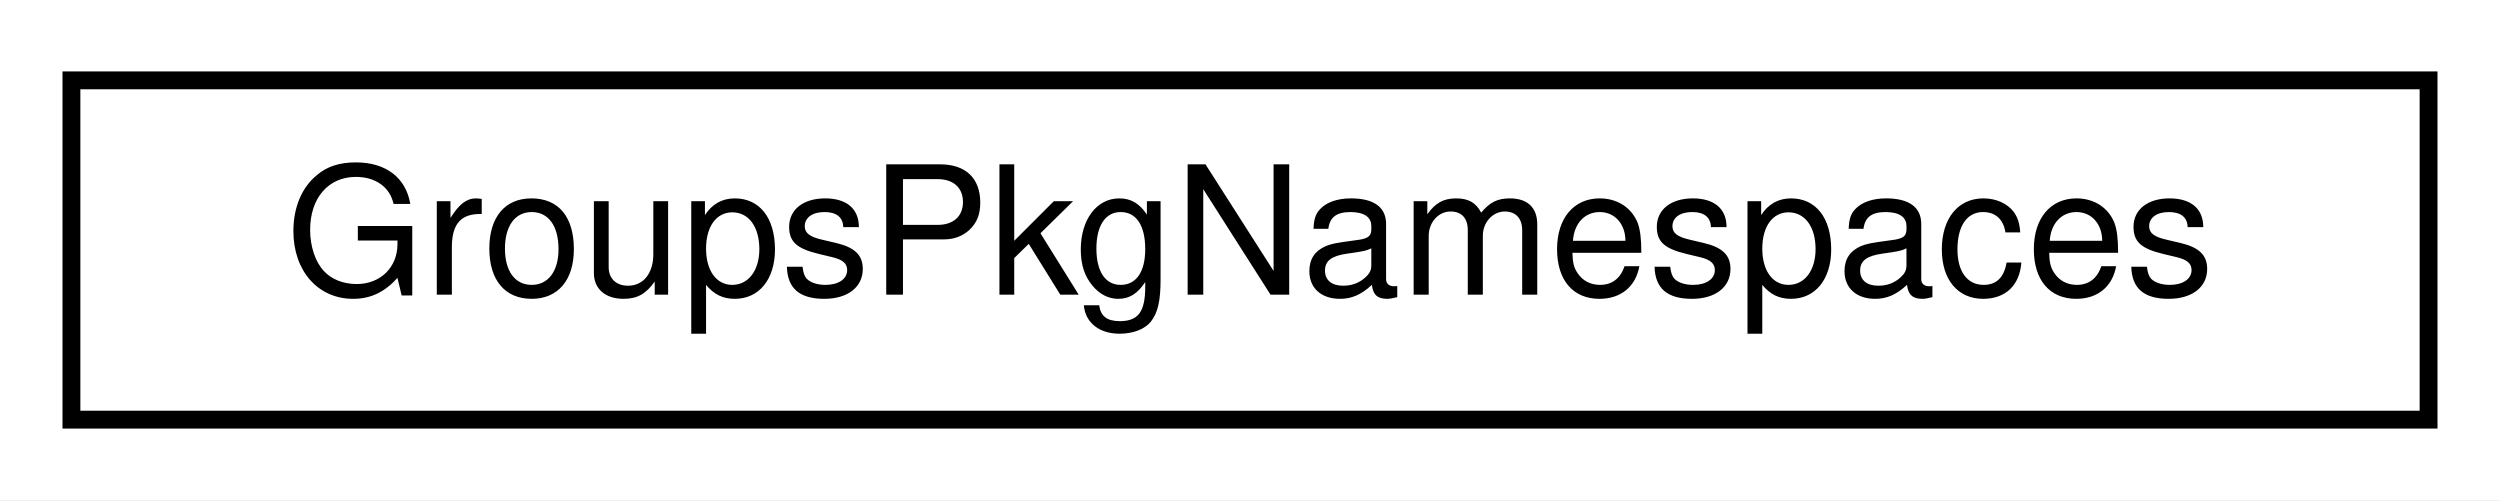
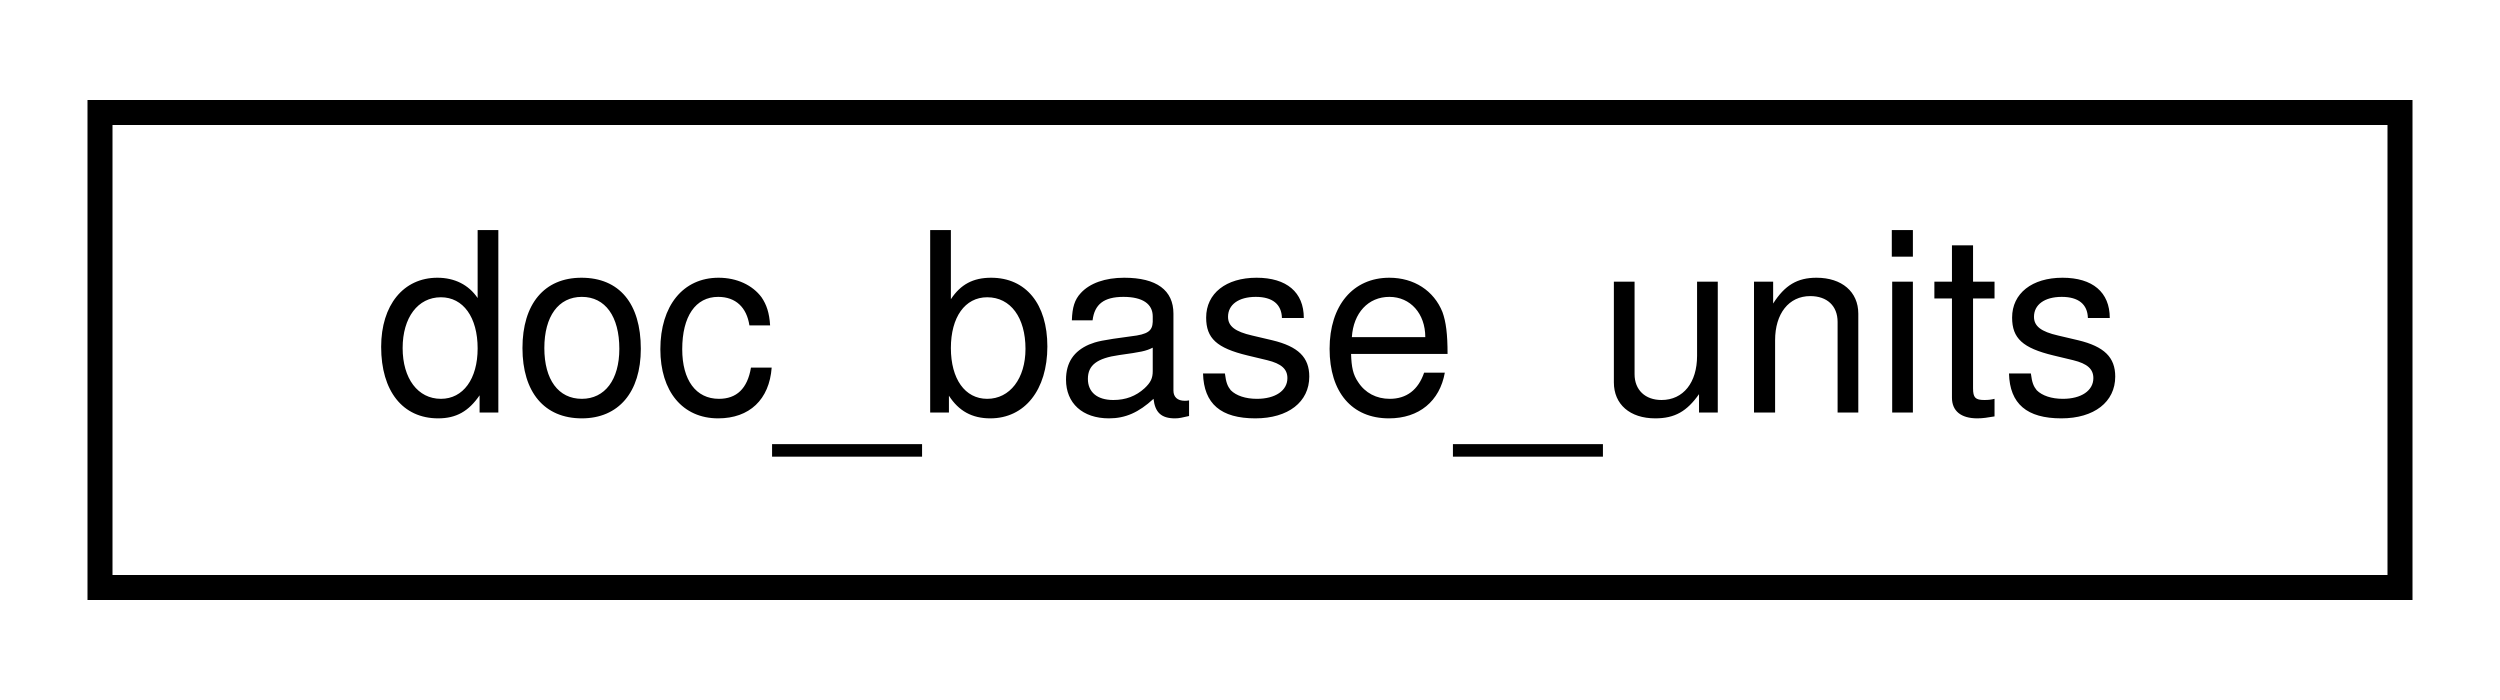
- <svg xmlns="http://www.w3.org/2000/svg" xmlns:xlink="http://www.w3.org/1999/xlink" width="140pt" height="28pt" viewBox="0.00 0.00 140.00 28.00">
+ <svg xmlns="http://www.w3.org/2000/svg" xmlns:xlink="http://www.w3.org/1999/xlink" width="100pt" height="28pt" viewBox="0.00 0.00 100.00 28.00">
  <g id="graph0" class="graph" transform="scale(1 1) rotate(0) translate(4 24)">
-     <polygon fill="white" stroke="transparent" points="-4,4 -4,-24 136,-24 136,4 -4,4" />
+     <polygon fill="white" stroke="transparent" points="-4,4 -4,-24 96,-24 96,4 -4,4" />
    <g id="node1" class="node">
      <g id="a_node1">
-         <a xlink:href="class_groups_pkg_namespaces.html" target="_top" xlink:title=" ">
-           <polygon fill="white" stroke="black" points="0,-0.5 0,-19.5 132,-19.5 132,-0.5 0,-0.5" />
-           <text text-anchor="middle" x="66" y="-7.5" font-family="Helvetica,sans-Serif" font-size="10.00">GroupsPkgNamespaces</text>
+         <a xlink:href="classdoc__base__units.html" target="_top" xlink:title=" ">
+           <polygon fill="white" stroke="black" points="0,-0.5 0,-19.5 92,-19.5 92,-0.5 0,-0.5" />
+           <text text-anchor="middle" x="46" y="-7.5" font-family="Helvetica,sans-Serif" font-size="10.00">doc_base_units</text>
        </a>
      </g>
    </g>
  </g>
</svg>
